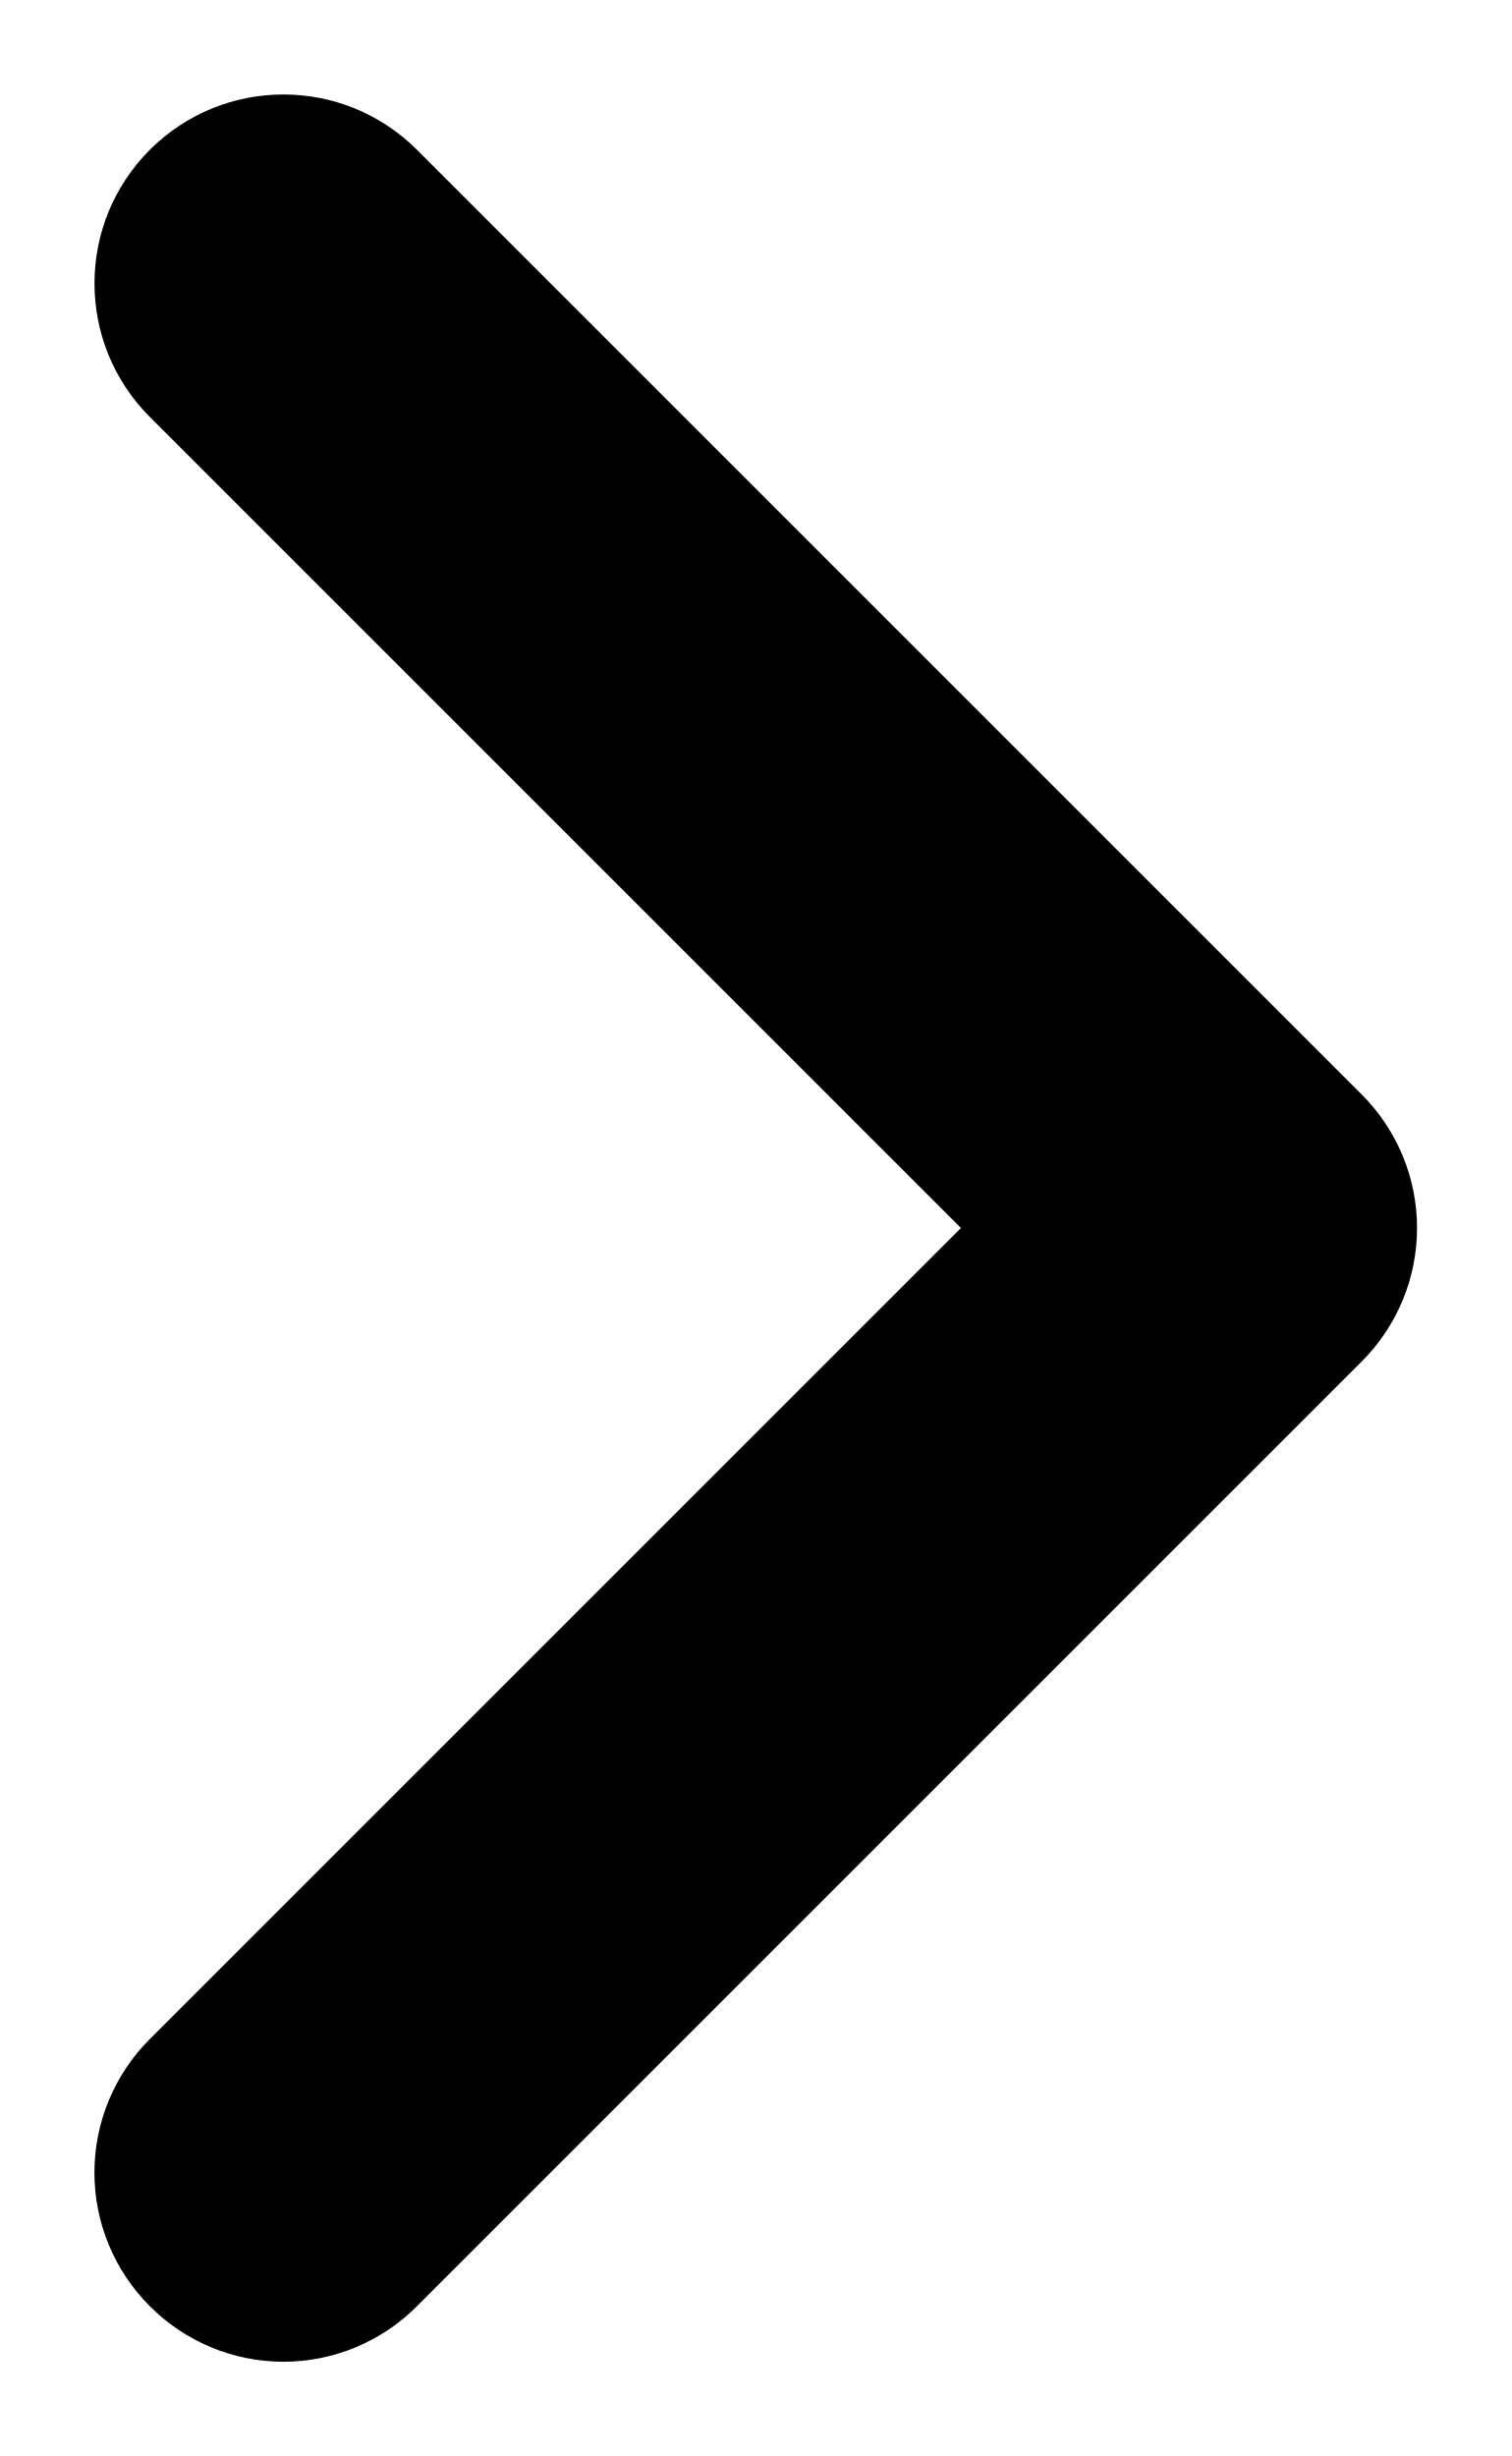
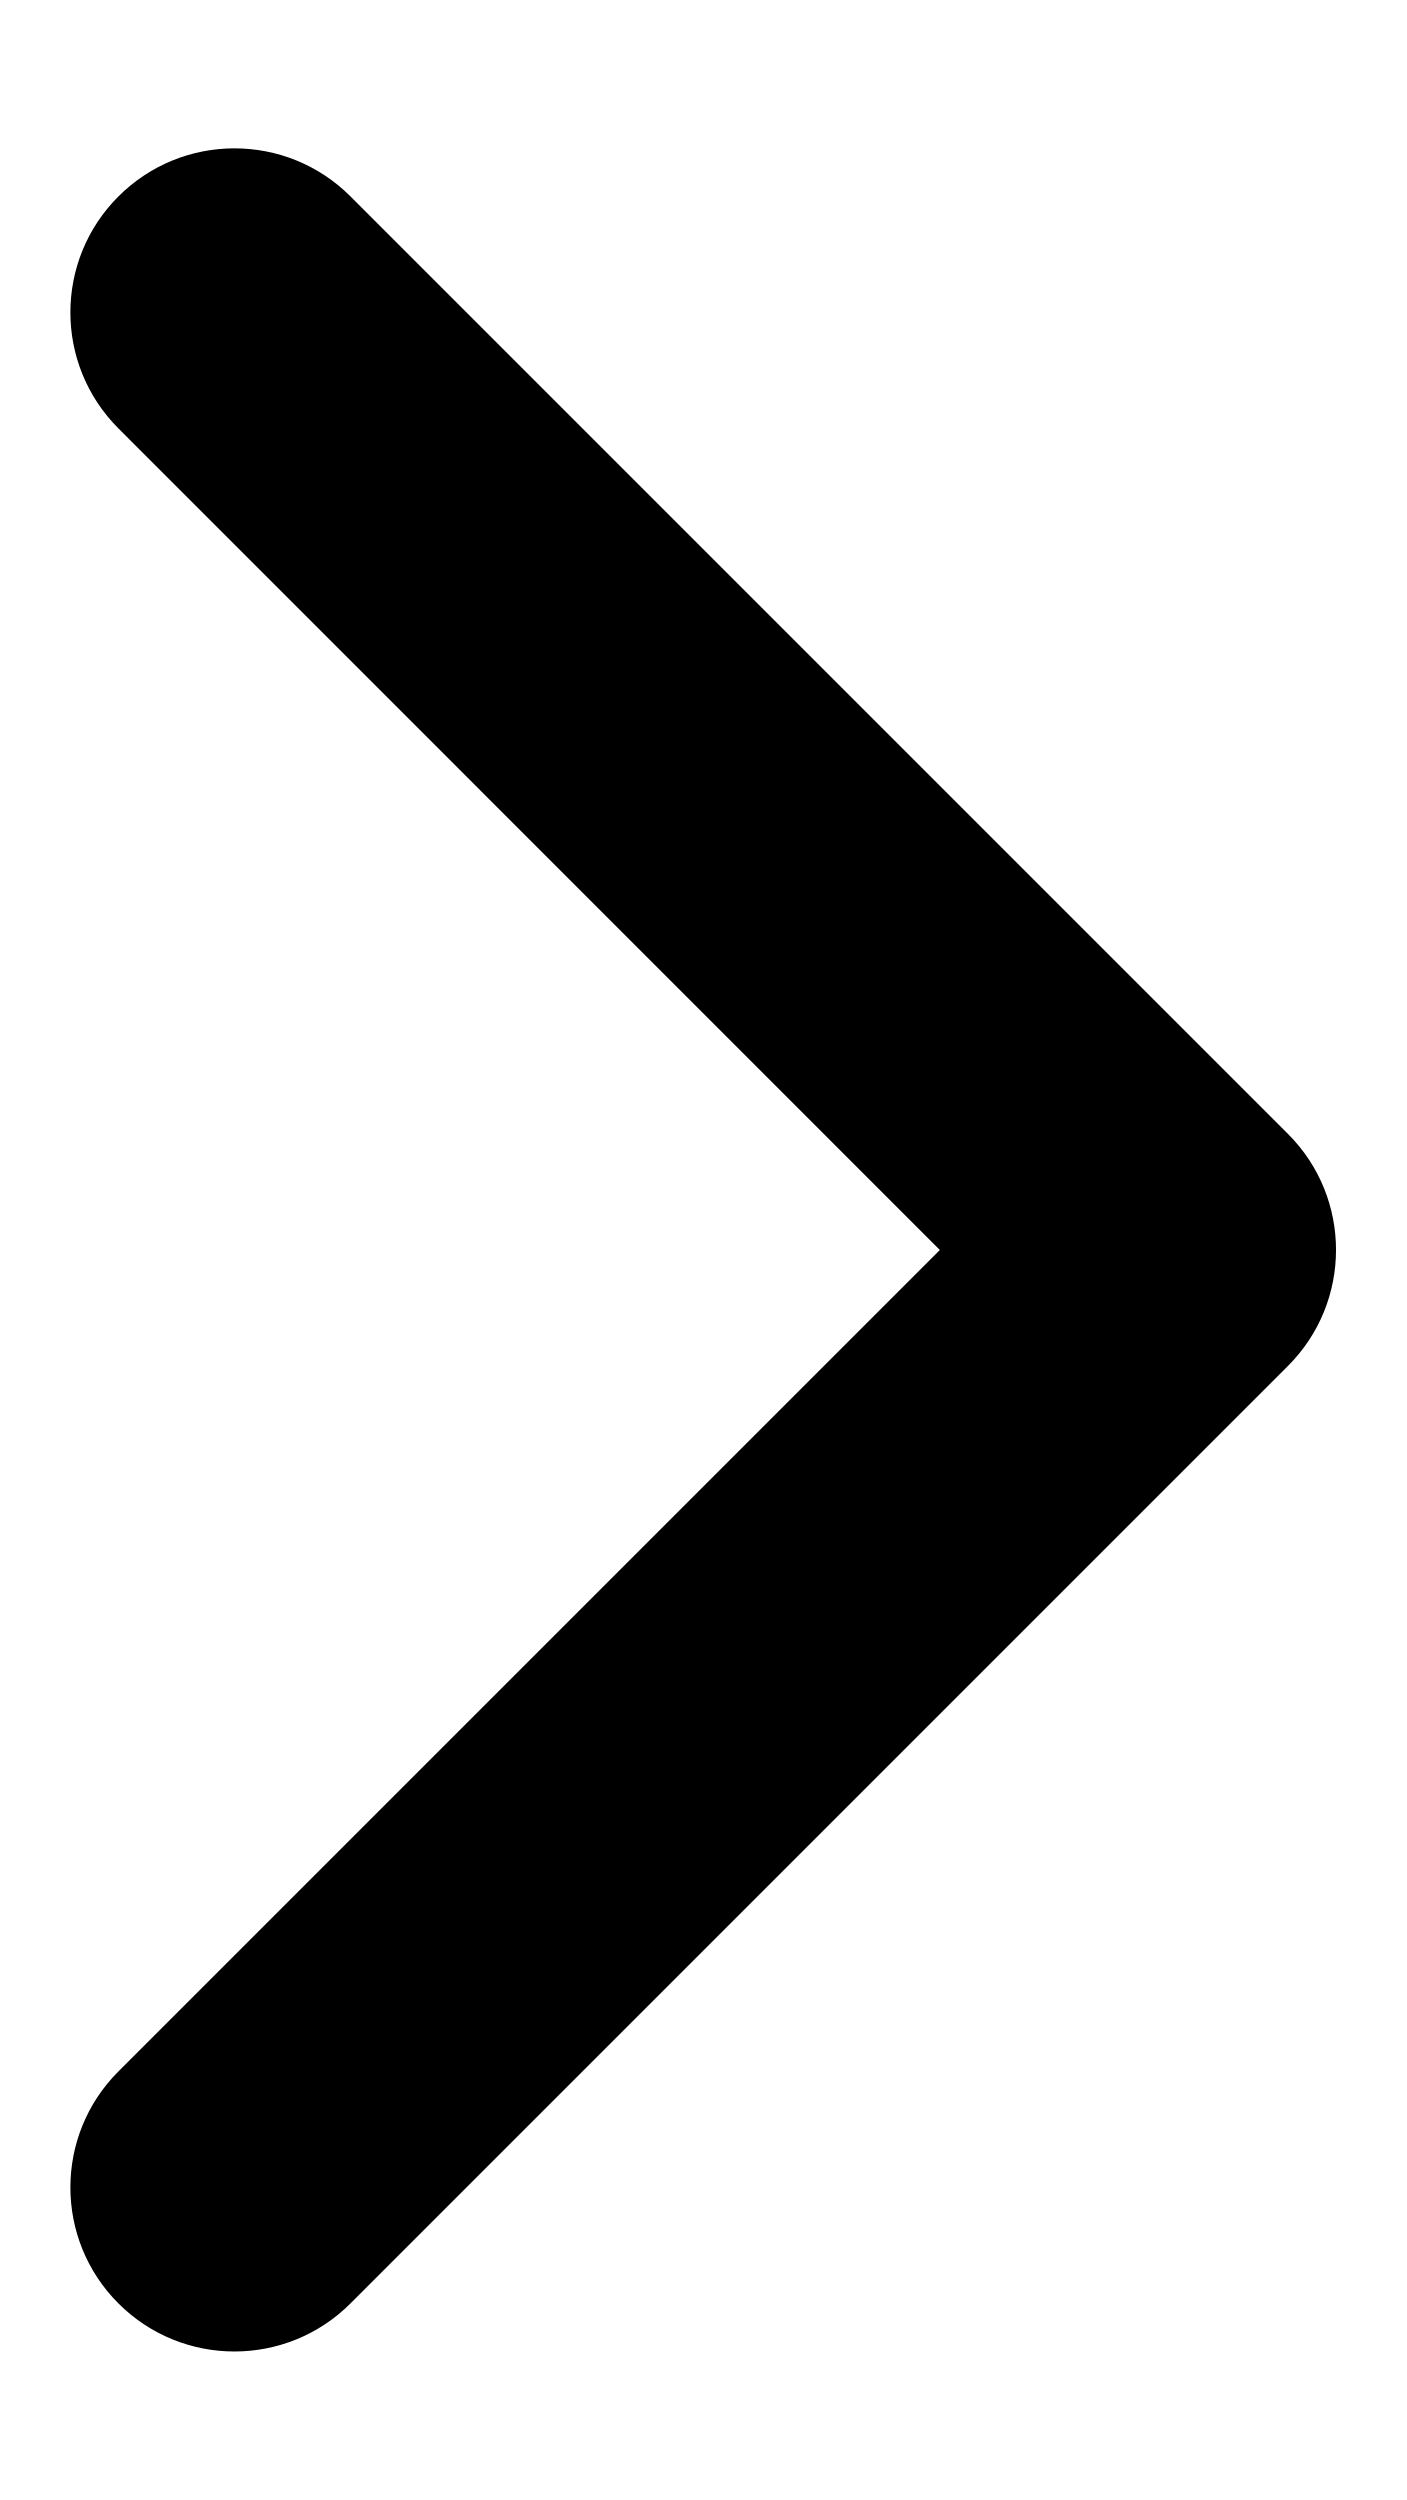
- <svg xmlns="http://www.w3.org/2000/svg" viewBox="0 0 8 13" aria-hidden="true" focusable="false" fill="none">
-   <path fill-rule="evenodd" clip-rule="evenodd" d="M.793 12.207a.999.999 0 0 1 0-1.414L5.086 6.5.793 2.207A.999.999 0 1 1 2.207.793l5 5a.999.999 0 0 1 0 1.414l-5 5a.997.997 0 0 1-1.414 0Z" fill="currentColor" />
+ <svg xmlns="http://www.w3.org/2000/svg" viewBox="0 0 9 16" aria-hidden="true" focusable="false" fill="none">
+   <path d="m8.243 8.742-6 6a1.05 1.05 0 1 1-1.485-1.485L6.015 8 .758 2.742a1.05 1.05 0 1 1 1.485-1.485l6 6c.41.41.41 1.075 0 1.485Z" fill="currentColor" />
</svg>
